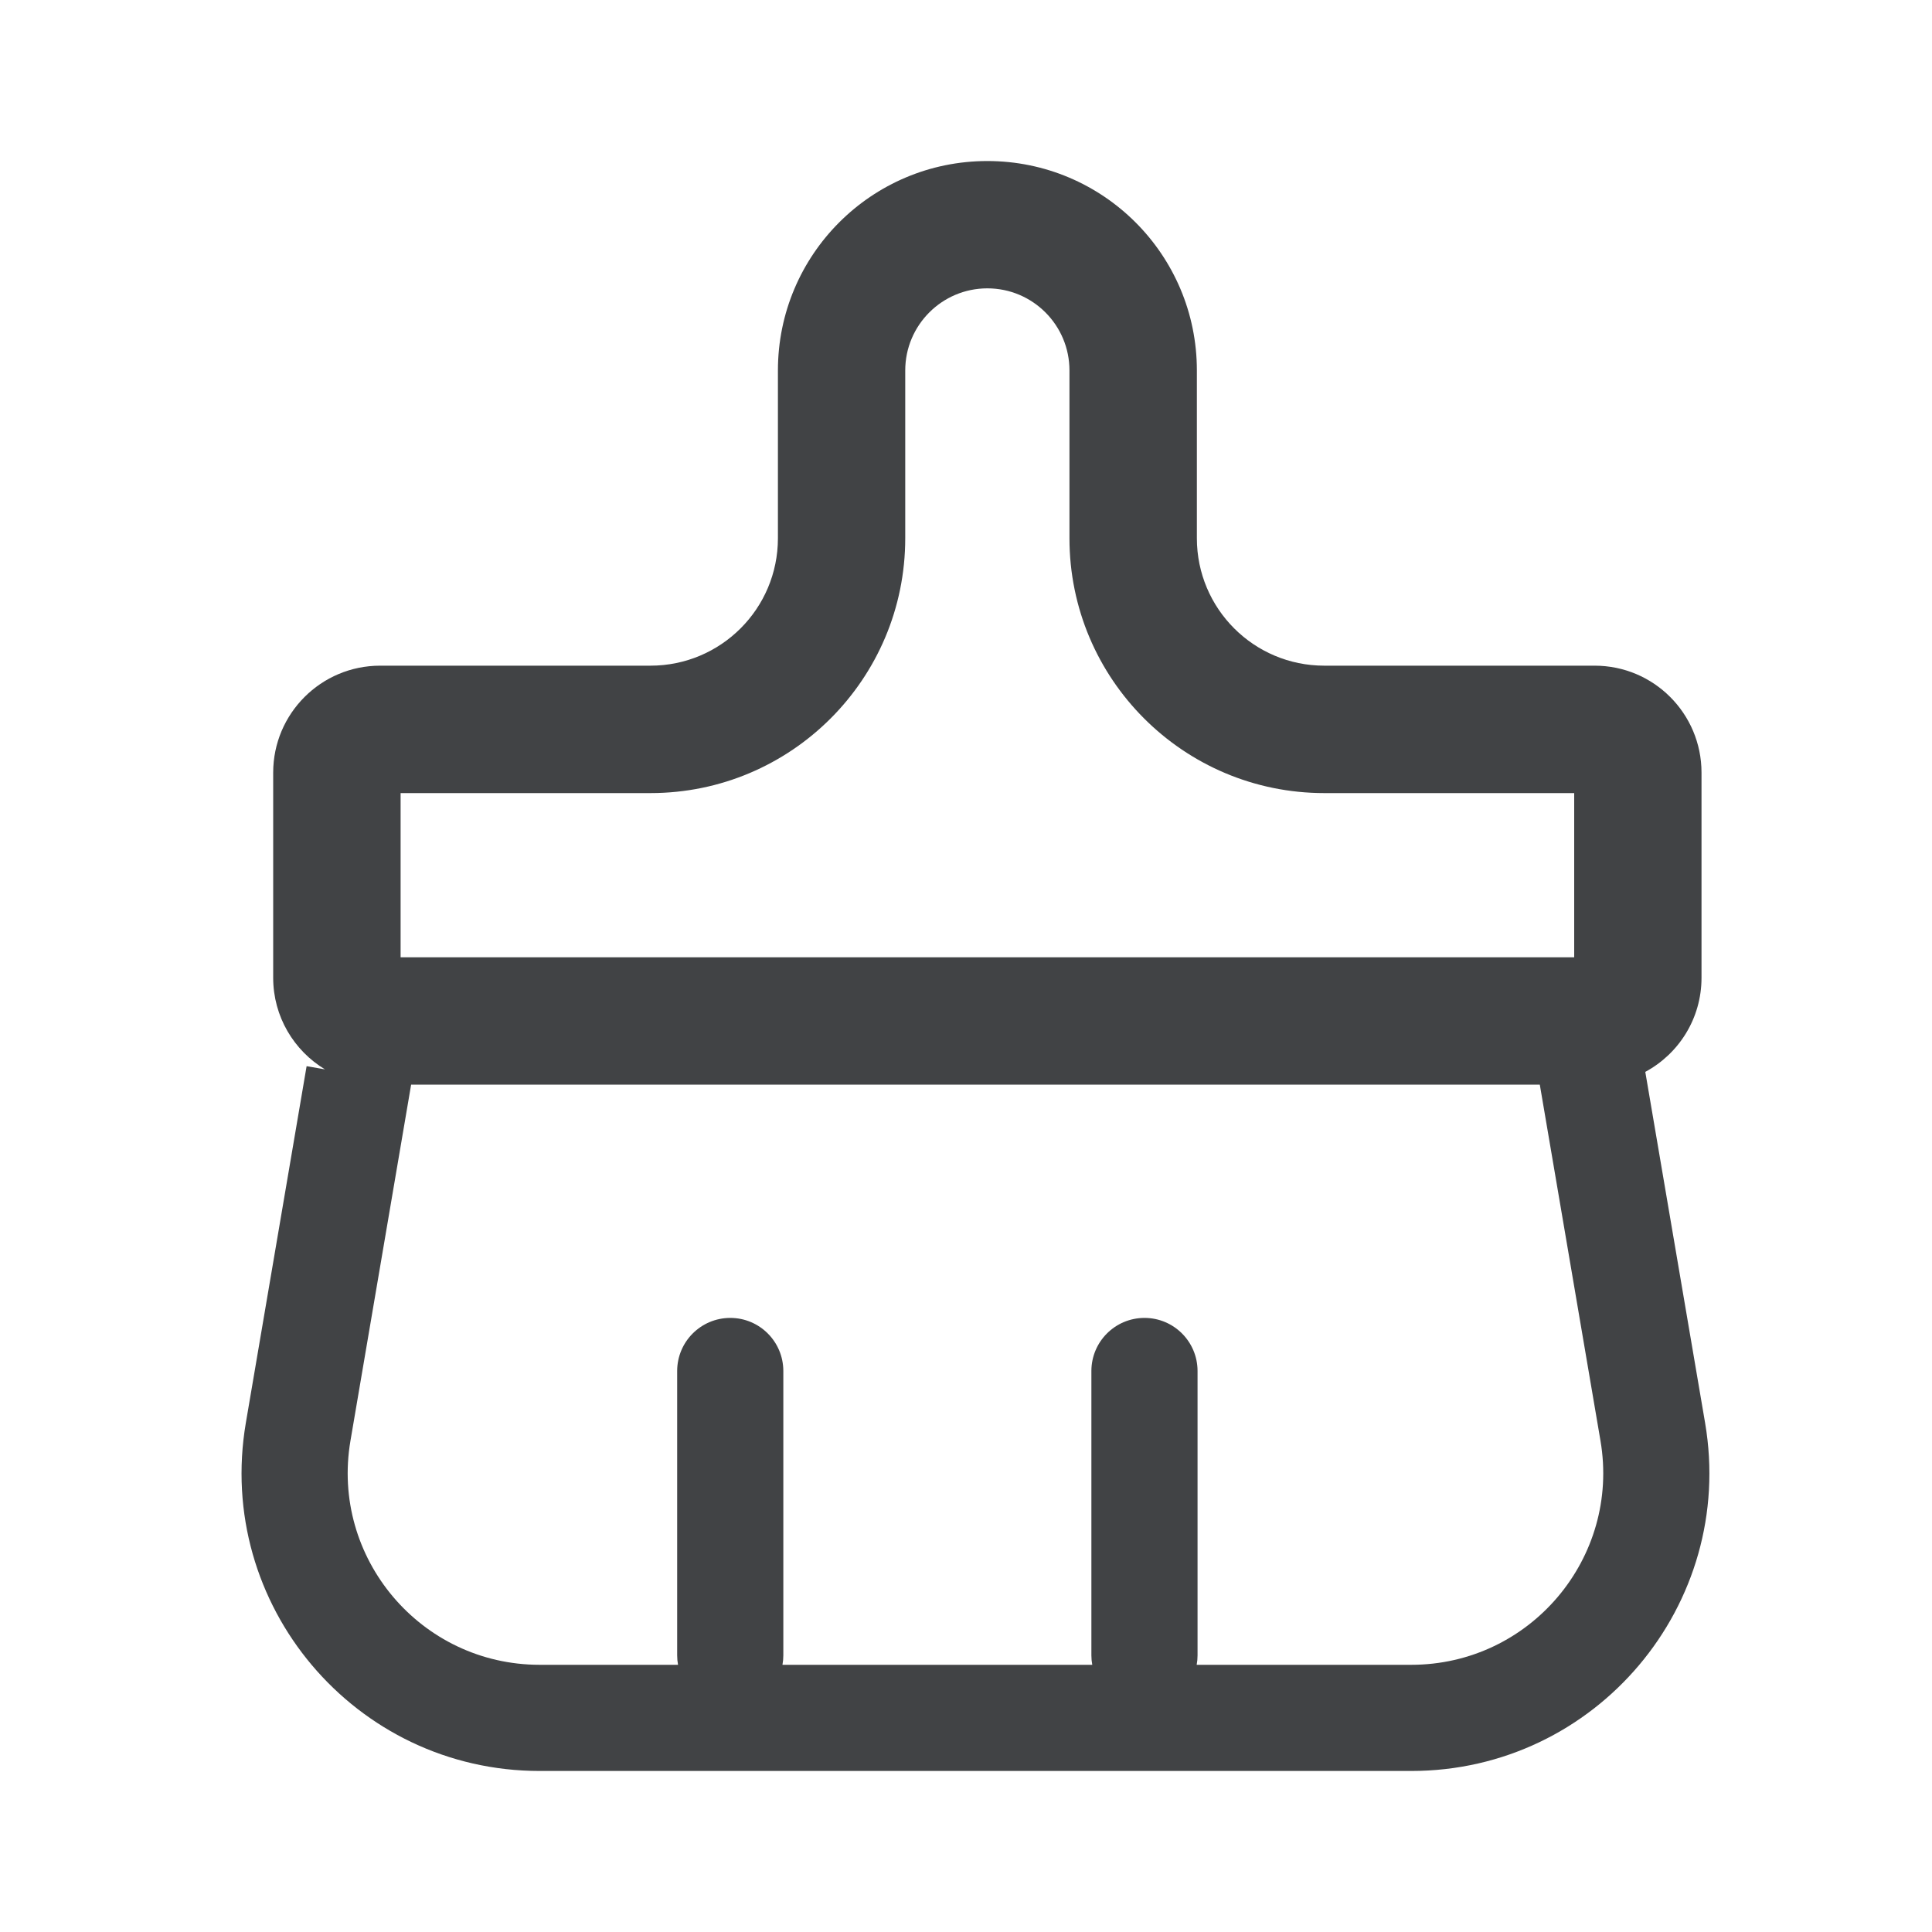
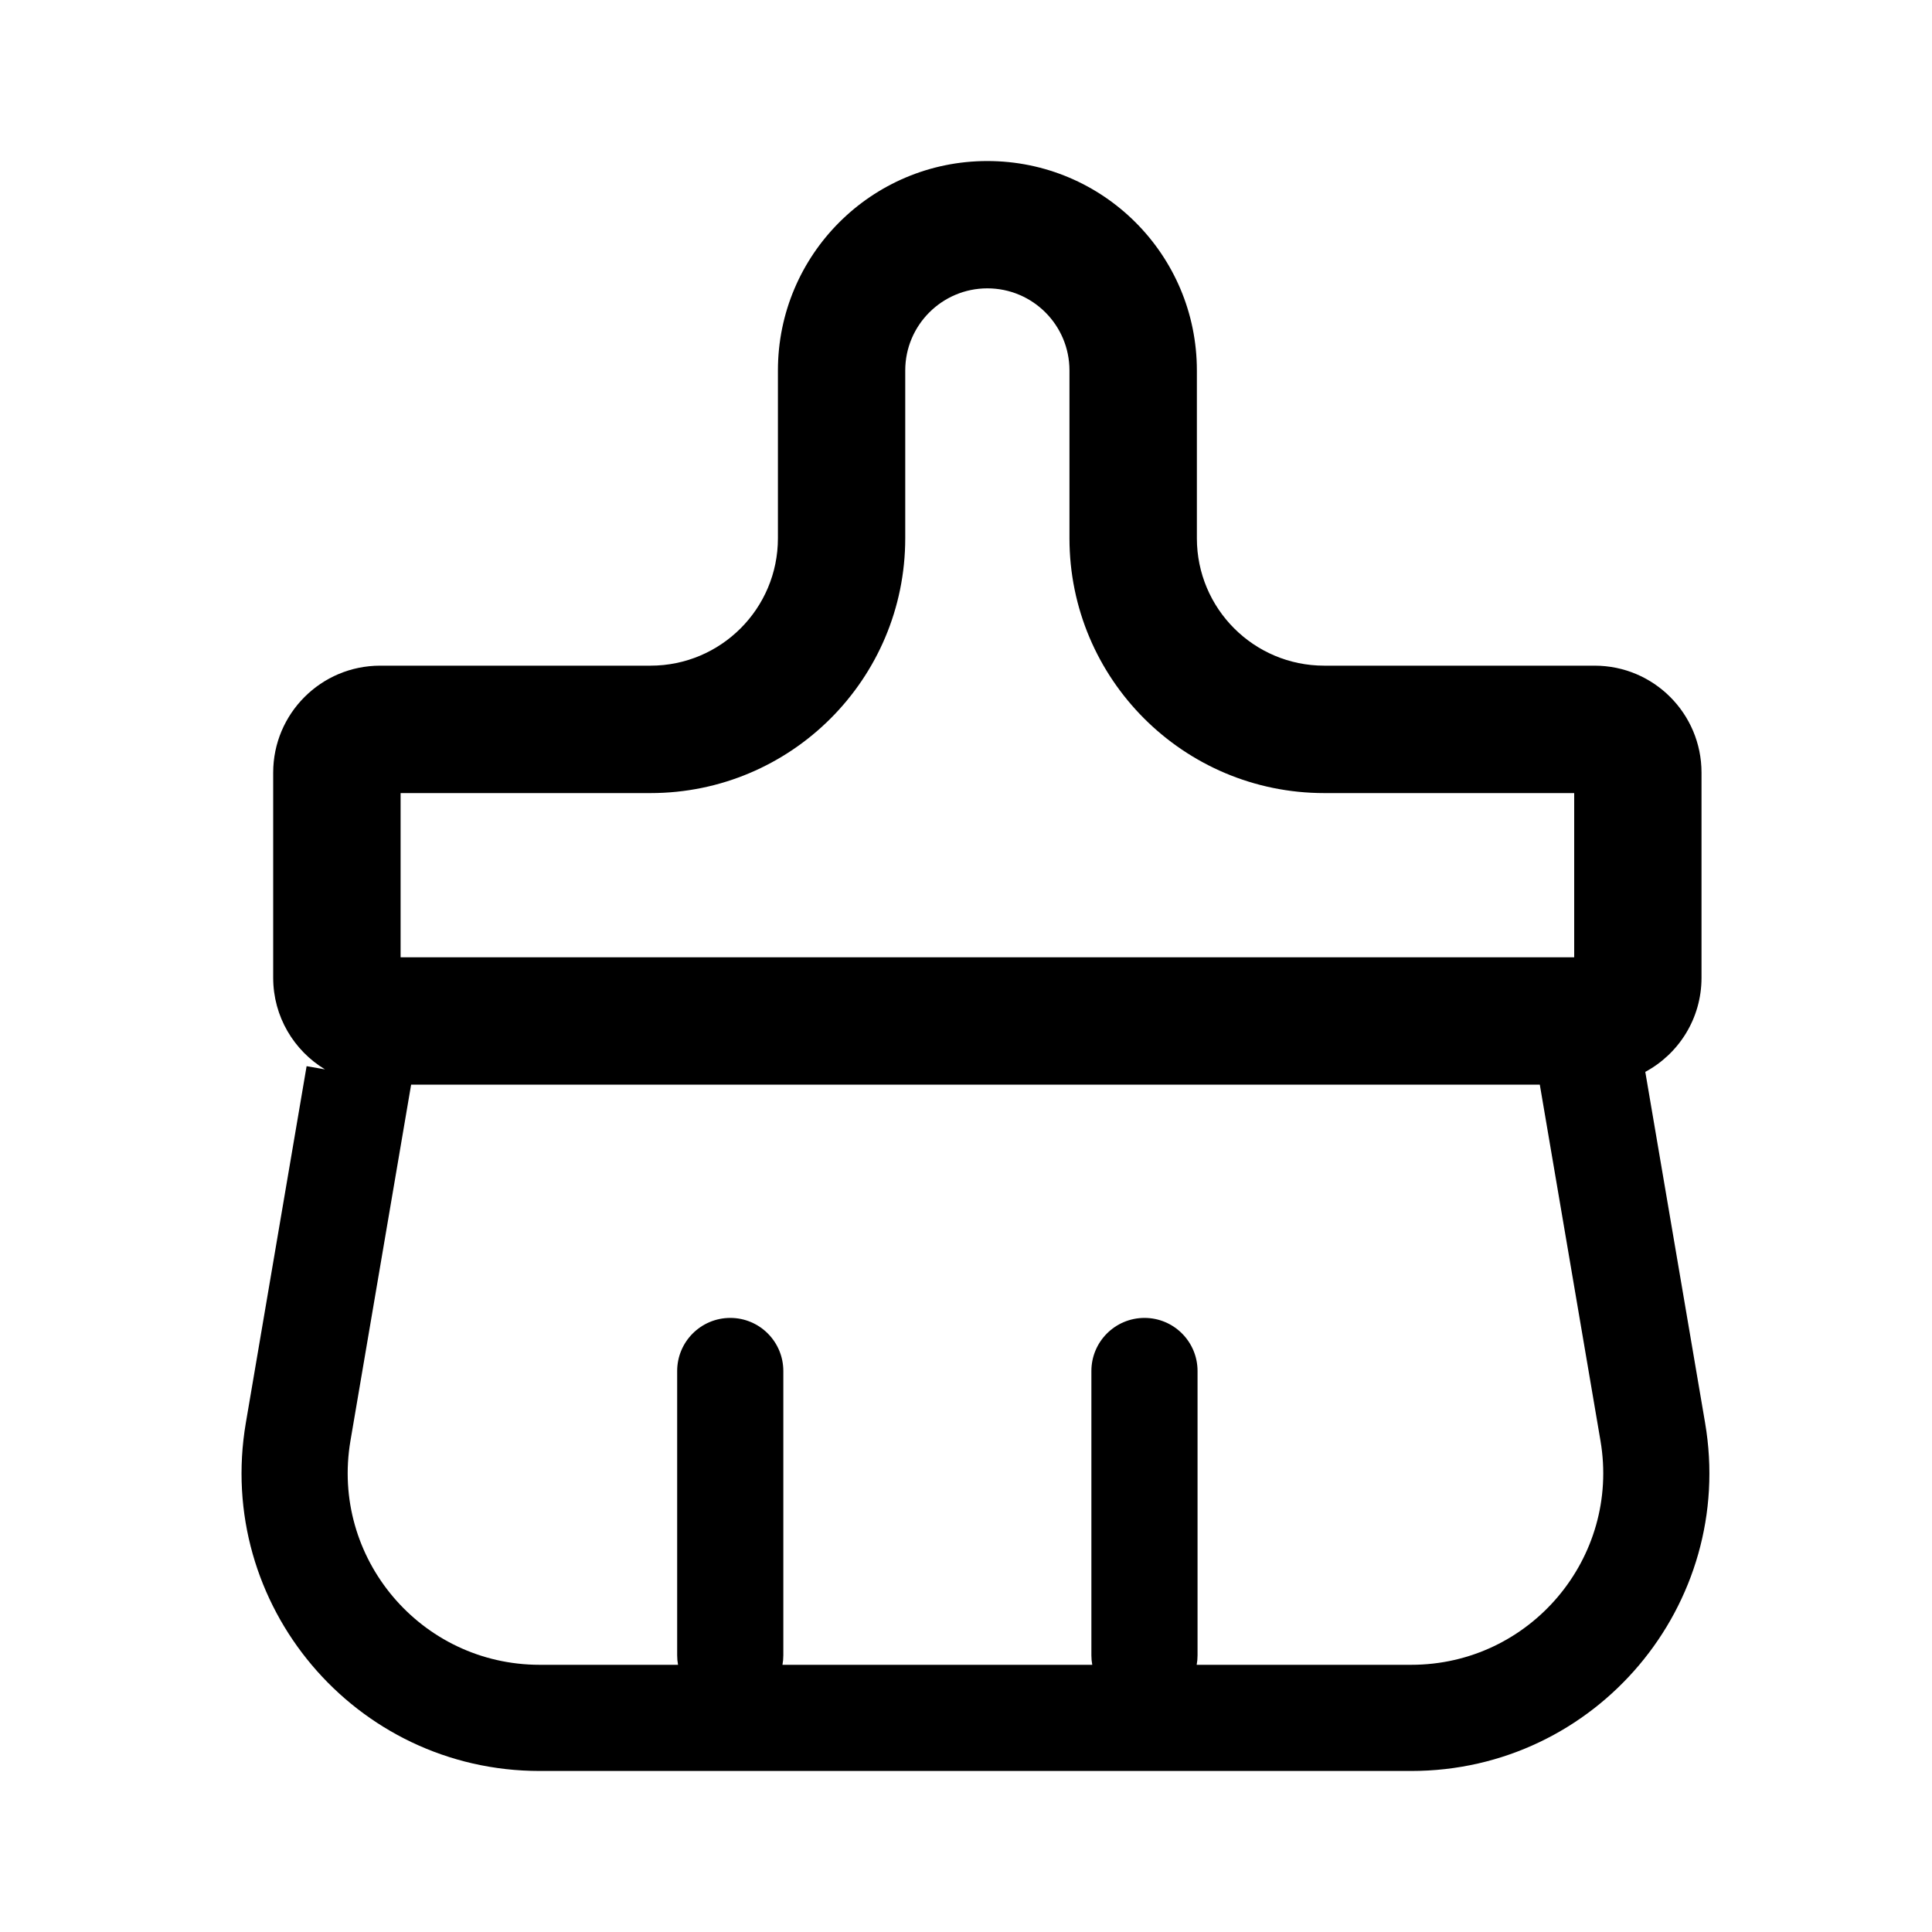
- <svg xmlns="http://www.w3.org/2000/svg" width="20" height="20" viewBox="0 0 20 20" fill="none">
+ <svg xmlns="http://www.w3.org/2000/svg" width="20" height="20" viewBox="0 0 20 20">
  <g id="wrapper">
-     <path id="Union" fill-rule="evenodd" clip-rule="evenodd" d="M9.371 5.572V3.835C9.371 3.366 9.752 2.985 10.221 2.985C10.691 2.985 11.071 3.366 11.071 3.835V5.572C11.071 7.029 12.252 8.21 13.709 8.21H16.296V9.91H4.147V8.21H6.734C8.19 8.21 9.371 7.029 9.371 5.572ZM6.734 6.891C7.462 6.891 8.053 6.301 8.053 5.572V3.835C8.053 2.637 9.023 1.667 10.221 1.667C11.419 1.667 12.39 2.637 12.39 3.835V5.572C12.39 6.301 12.98 6.891 13.709 6.891H16.508C17.119 6.891 17.614 7.387 17.614 7.998V10.122C17.614 10.543 17.379 10.909 17.032 11.096L17.651 14.729C17.972 16.613 16.521 18.333 14.609 18.333H5.587C3.675 18.333 2.224 16.613 2.545 14.729L3.174 11.037L3.364 11.07C3.043 10.876 2.828 10.524 2.828 10.122V7.998C2.828 7.387 3.324 6.891 3.935 6.891H6.734ZM4.256 11.228L3.628 14.914C3.421 16.127 4.356 17.234 5.587 17.234H7.019C7.013 17.202 7.01 17.169 7.01 17.136V14.193C7.01 13.889 7.256 13.643 7.56 13.643C7.863 13.643 8.109 13.889 8.109 14.193V17.136C8.109 17.169 8.106 17.202 8.1 17.234H11.307C11.301 17.202 11.298 17.169 11.298 17.136V14.193C11.298 13.889 11.544 13.643 11.848 13.643C12.151 13.643 12.397 13.889 12.397 14.193V17.136C12.397 17.169 12.394 17.202 12.388 17.234H14.609C15.84 17.234 16.775 16.127 16.568 14.914L15.94 11.228H4.256Z" fill="#414345" />
+     <path id="Union" fill-rule="evenodd" clip-rule="evenodd" d="M9.371 5.572V3.835C9.371 3.366 9.752 2.985 10.221 2.985C10.691 2.985 11.071 3.366 11.071 3.835V5.572C11.071 7.029 12.252 8.21 13.709 8.21H16.296V9.91H4.147V8.21H6.734C8.19 8.21 9.371 7.029 9.371 5.572ZM6.734 6.891C7.462 6.891 8.053 6.301 8.053 5.572V3.835C8.053 2.637 9.023 1.667 10.221 1.667C11.419 1.667 12.39 2.637 12.39 3.835V5.572C12.39 6.301 12.98 6.891 13.709 6.891H16.508C17.119 6.891 17.614 7.387 17.614 7.998V10.122C17.614 10.543 17.379 10.909 17.032 11.096L17.651 14.729C17.972 16.613 16.521 18.333 14.609 18.333H5.587C3.675 18.333 2.224 16.613 2.545 14.729L3.174 11.037L3.364 11.07C3.043 10.876 2.828 10.524 2.828 10.122V7.998C2.828 7.387 3.324 6.891 3.935 6.891H6.734ZM4.256 11.228L3.628 14.914C3.421 16.127 4.356 17.234 5.587 17.234H7.019C7.013 17.202 7.01 17.169 7.01 17.136V14.193C7.01 13.889 7.256 13.643 7.56 13.643C7.863 13.643 8.109 13.889 8.109 14.193V17.136C8.109 17.169 8.106 17.202 8.1 17.234H11.307C11.301 17.202 11.298 17.169 11.298 17.136V14.193C11.298 13.889 11.544 13.643 11.848 13.643C12.151 13.643 12.397 13.889 12.397 14.193V17.136C12.397 17.169 12.394 17.202 12.388 17.234H14.609C15.84 17.234 16.775 16.127 16.568 14.914L15.94 11.228H4.256Z" />
  </g>
</svg>
